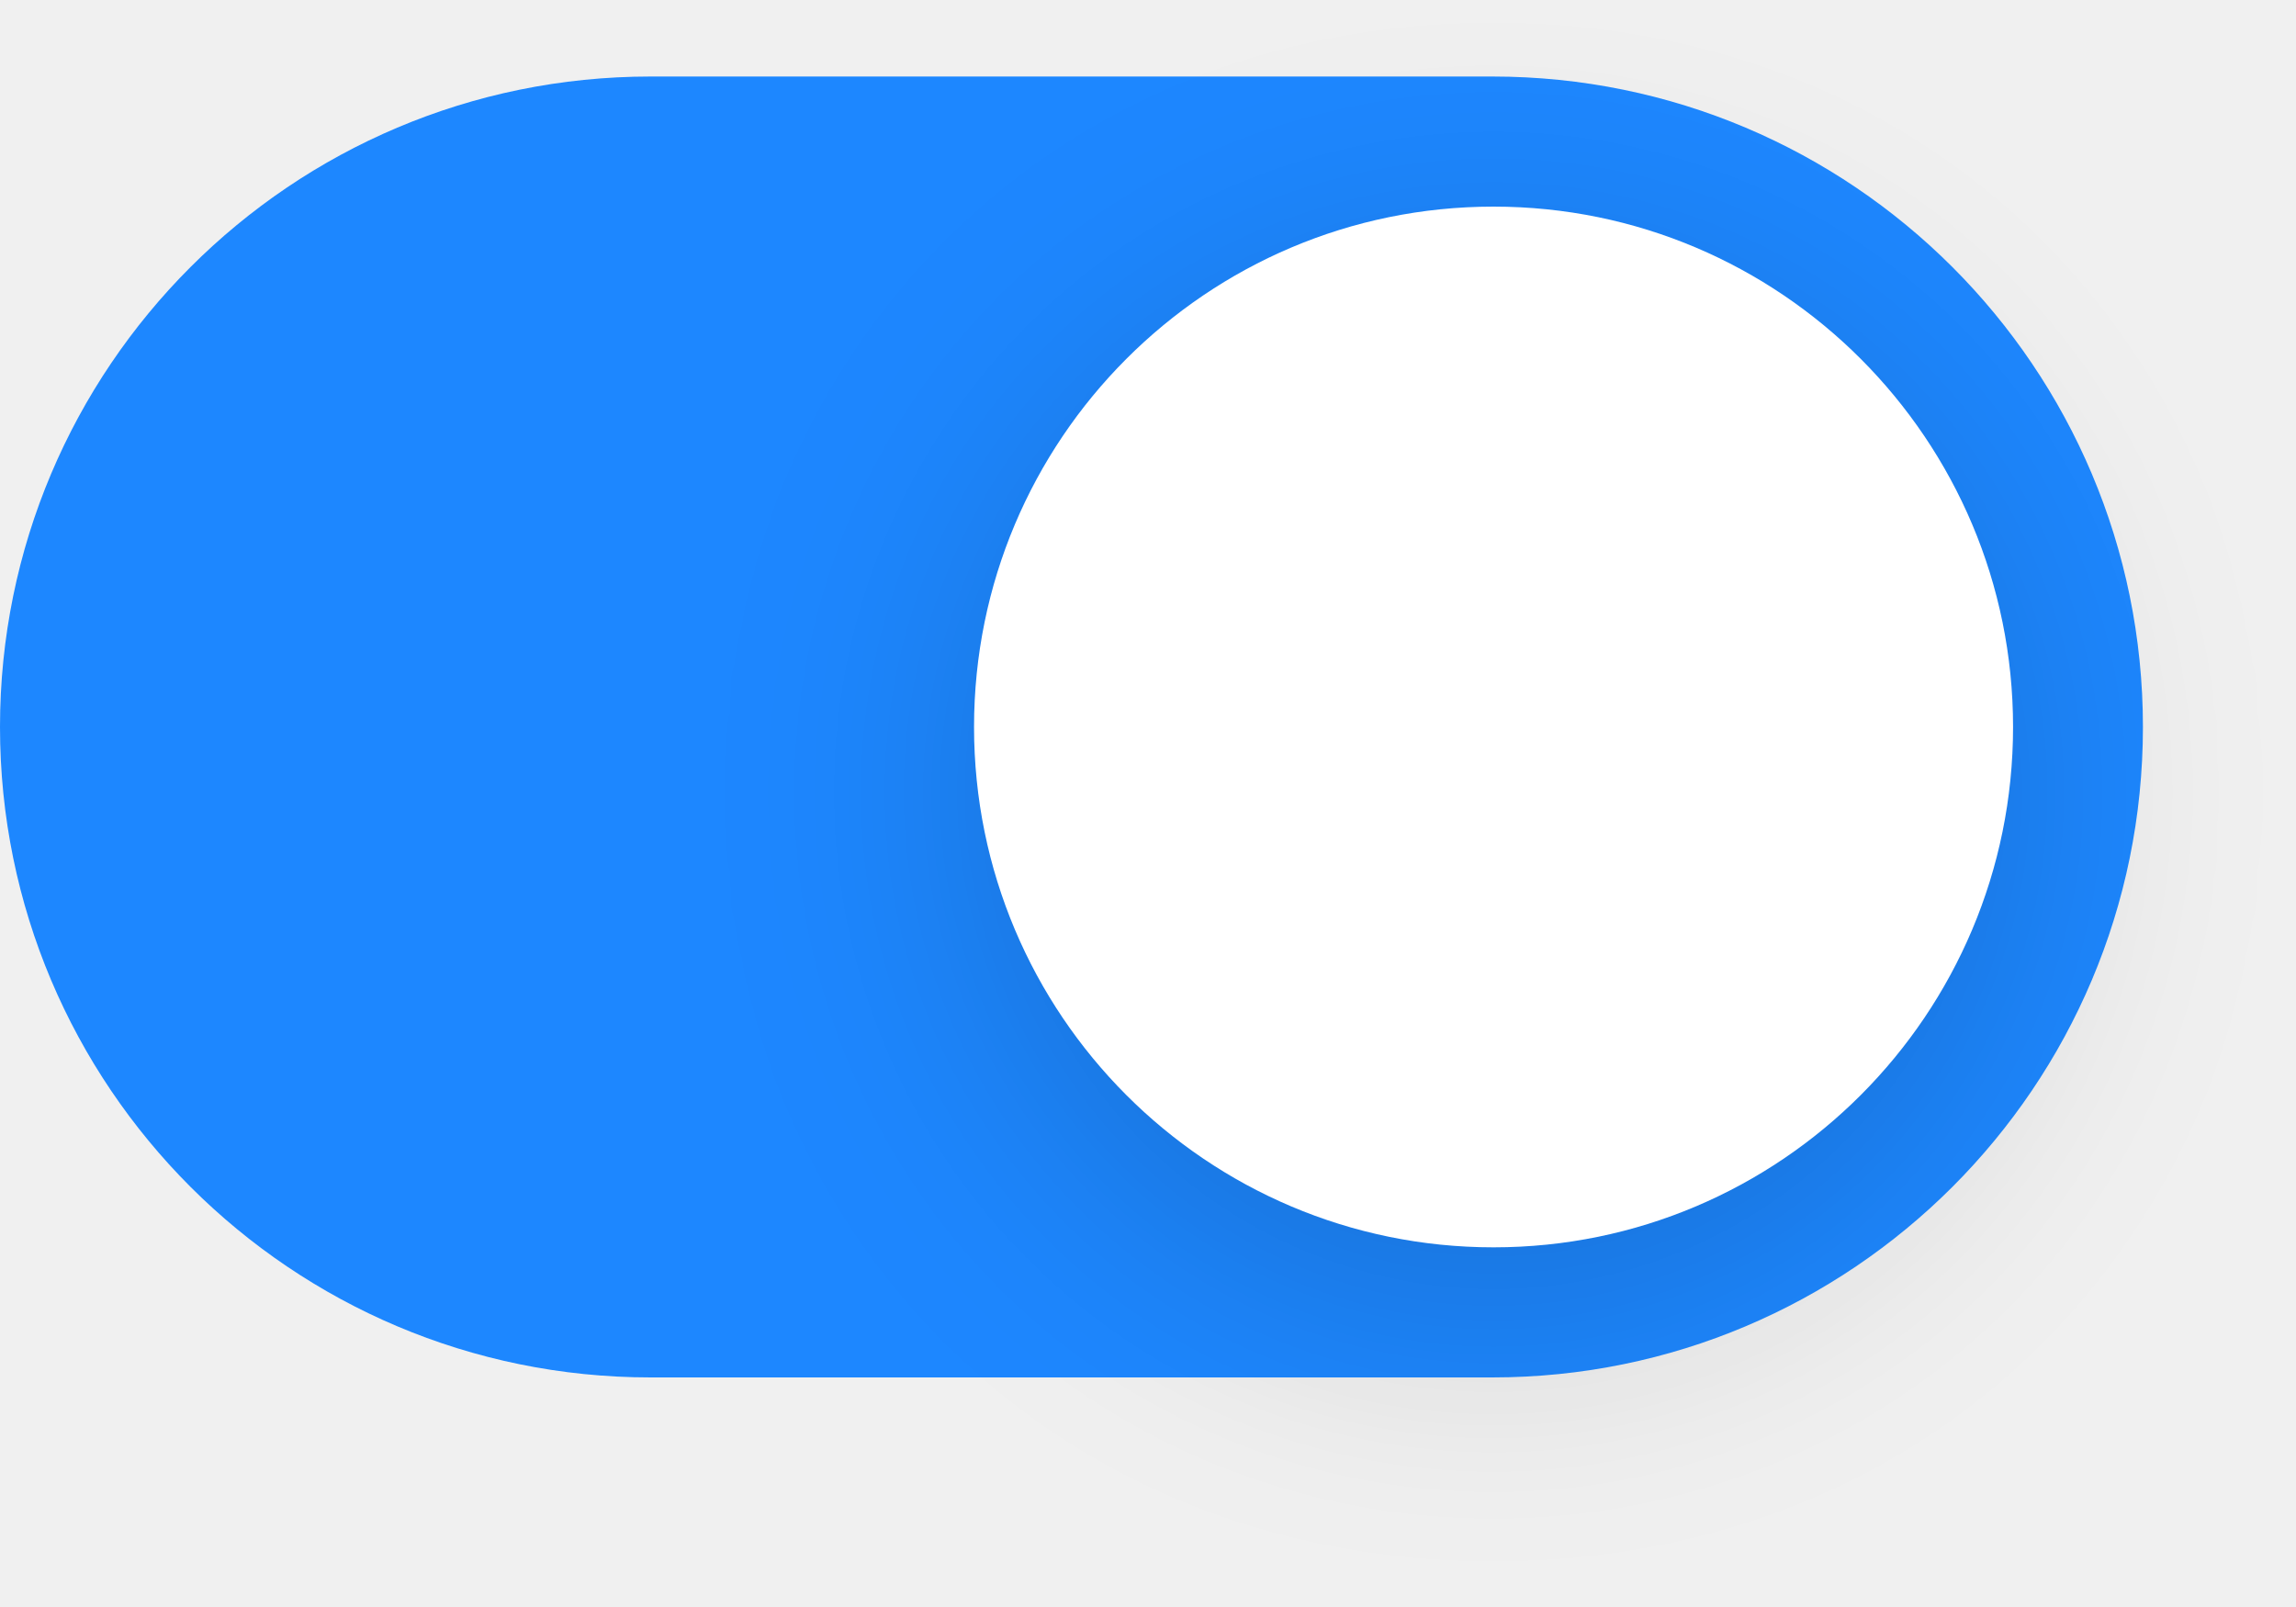
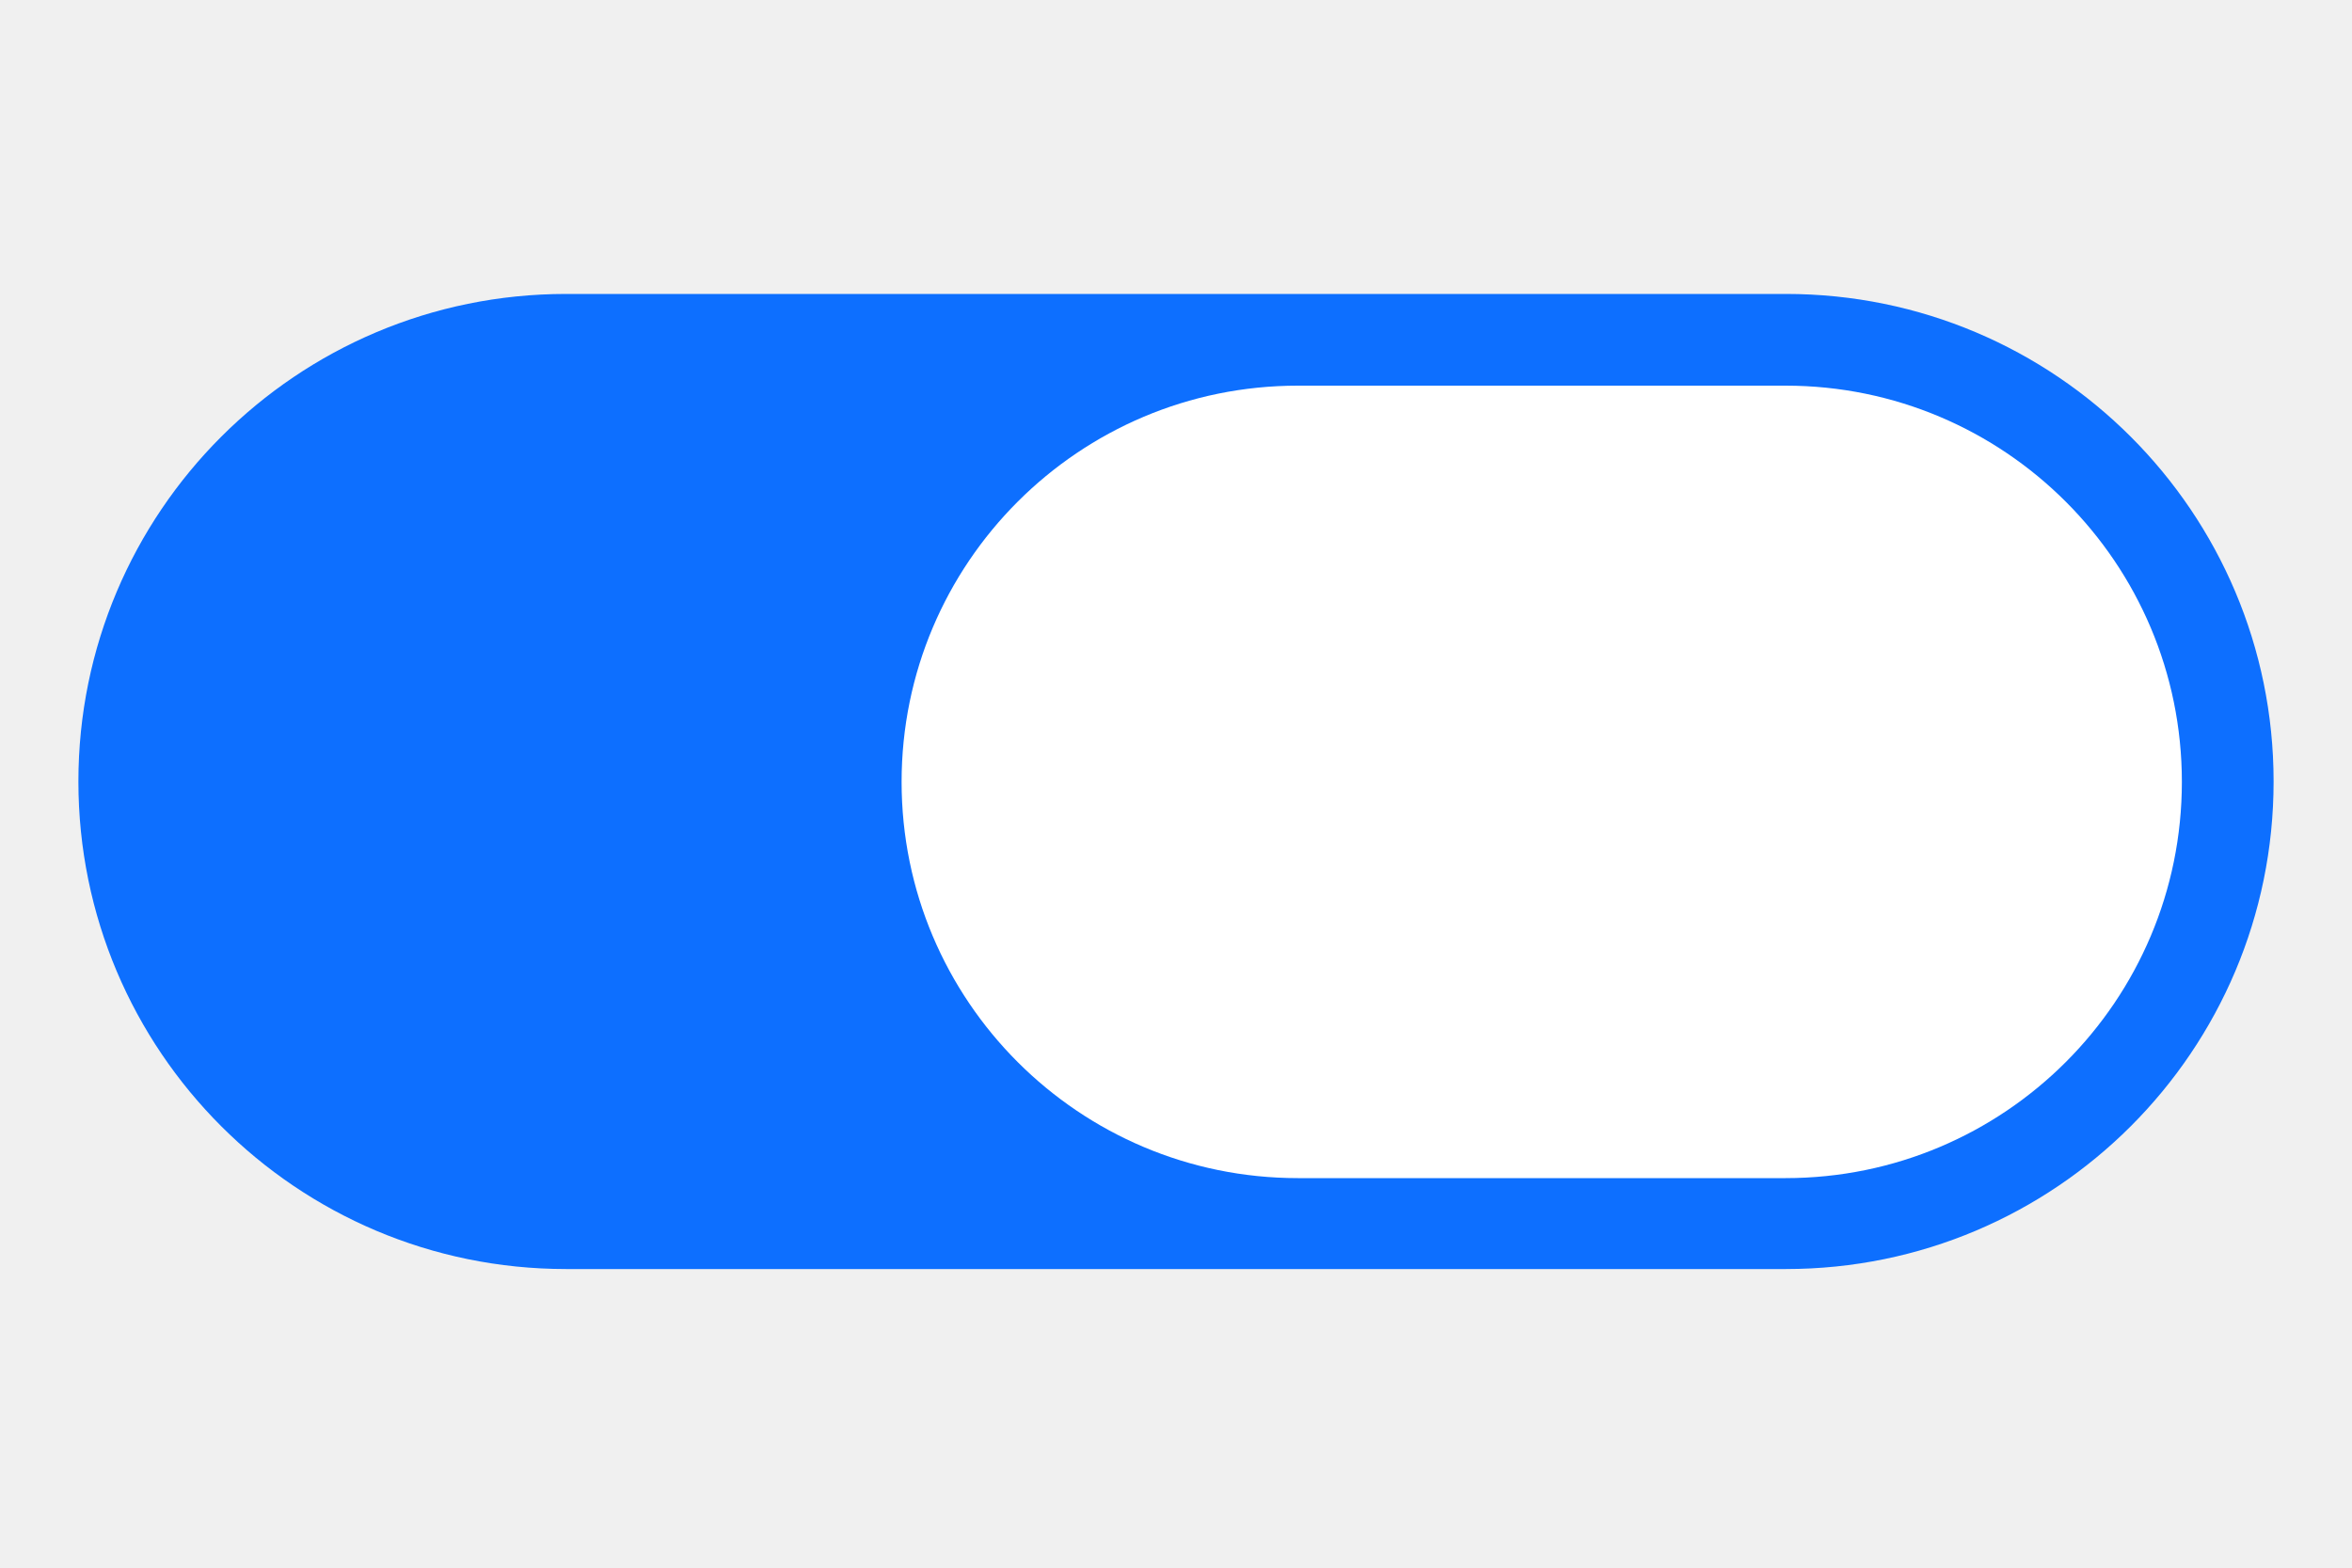
- <svg xmlns="http://www.w3.org/2000/svg" width="30" height="21" fill="none">
-   <rect width="28" height="17" y="1" fill="#1D87FF" rx="8.5" />
-   <g filter="url(#a)">
-     <ellipse cx="19.515" cy="9.5" fill="#fff" rx="6.788" ry="6.8" />
-   </g>
-   <defs>
-     <filter id="a" width="20.376" height="20.4" x="9.327" y=".15" color-interpolation-filters="sRGB" filterUnits="userSpaceOnUse">
-       <feFlood flood-opacity="0" result="BackgroundImageFix" />
-       <feColorMatrix in="SourceAlpha" result="hardAlpha" values="0 0 0 0 0 0 0 0 0 0 0 0 0 0 0 0 0 0 127 0" />
-       <feOffset dy=".85" />
-       <feGaussianBlur stdDeviation="1.7" />
-       <feColorMatrix values="0 0 0 0 0 0 0 0 0 0 0 0 0 0 0 0 0 0 0.16 0" />
-       <feBlend in2="BackgroundImageFix" result="effect1_dropShadow_1_1422" />
-       <feBlend in="SourceGraphic" in2="effect1_dropShadow_1_1422" result="shape" />
-     </filter>
-   </defs>
+ <svg xmlns="http://www.w3.org/2000/svg" width="30" height="20" fill="none">
+   <rect width="28" height="12.44" x="1" y="3.75" fill="#0D6FFF" rx="6.22" />
+   <rect width="16.33" height="10.11" x="11.5" y="4.92" fill="#fff" rx="5.055" />
</svg>
